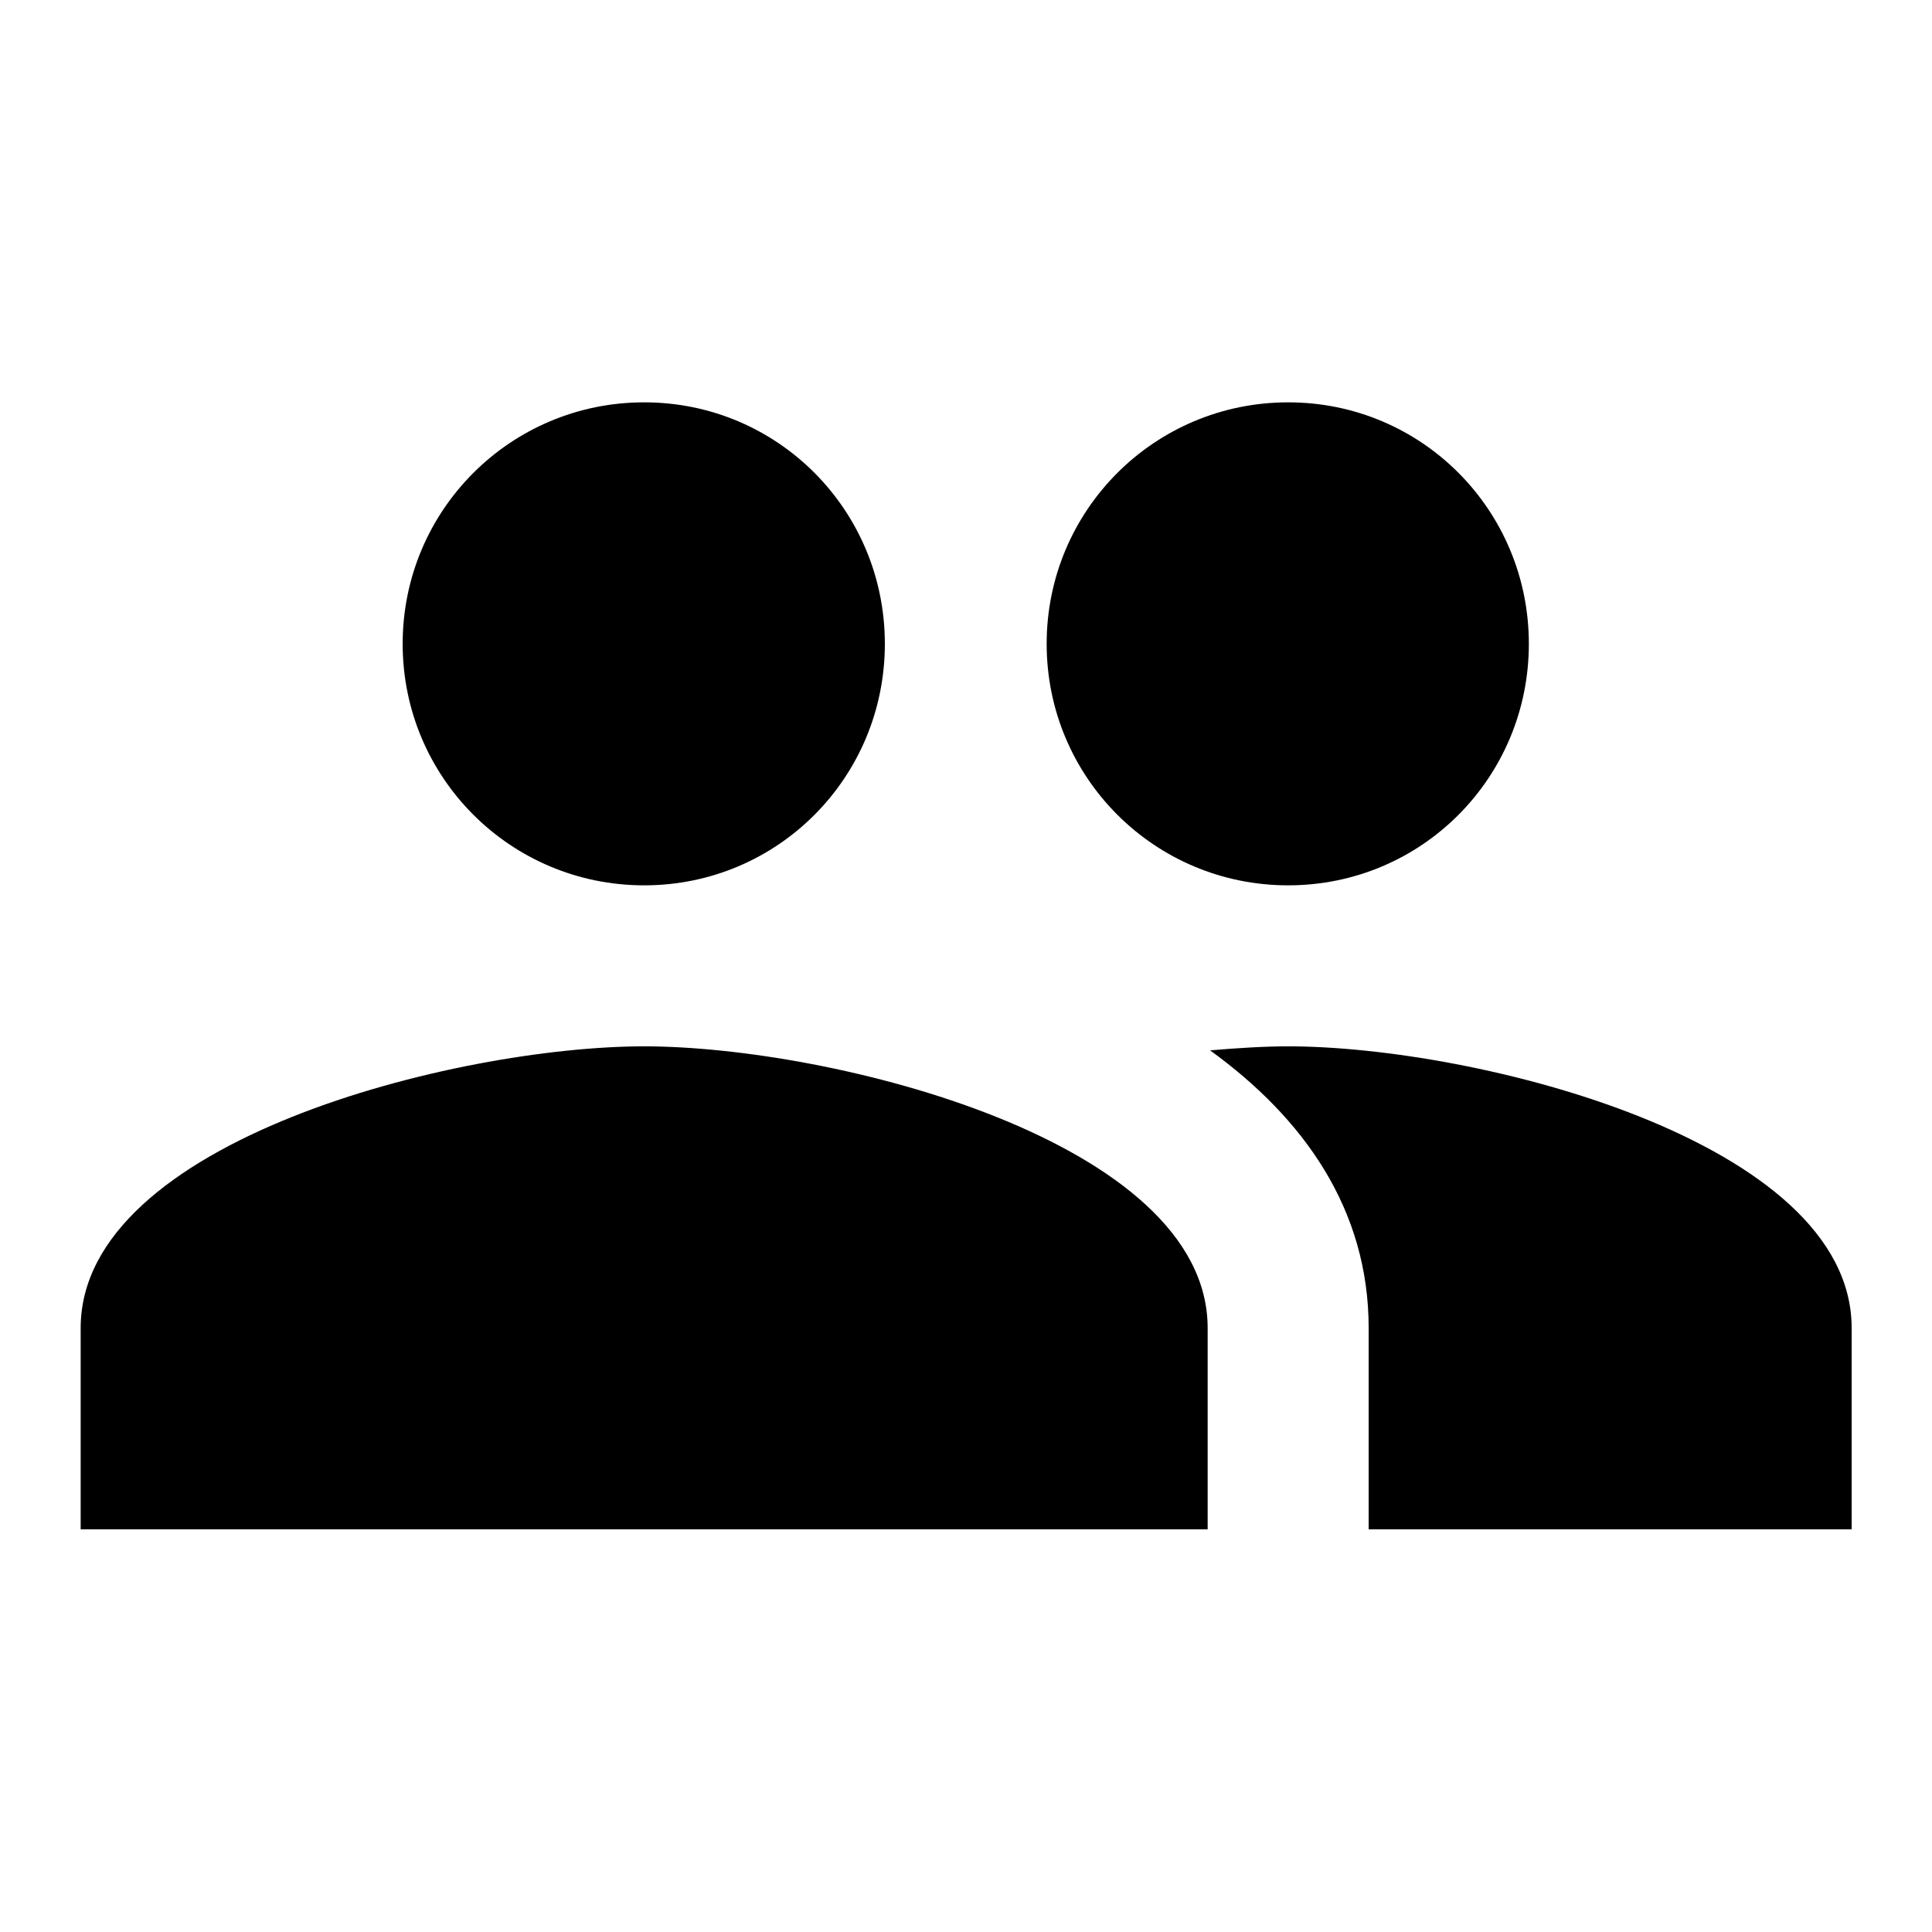
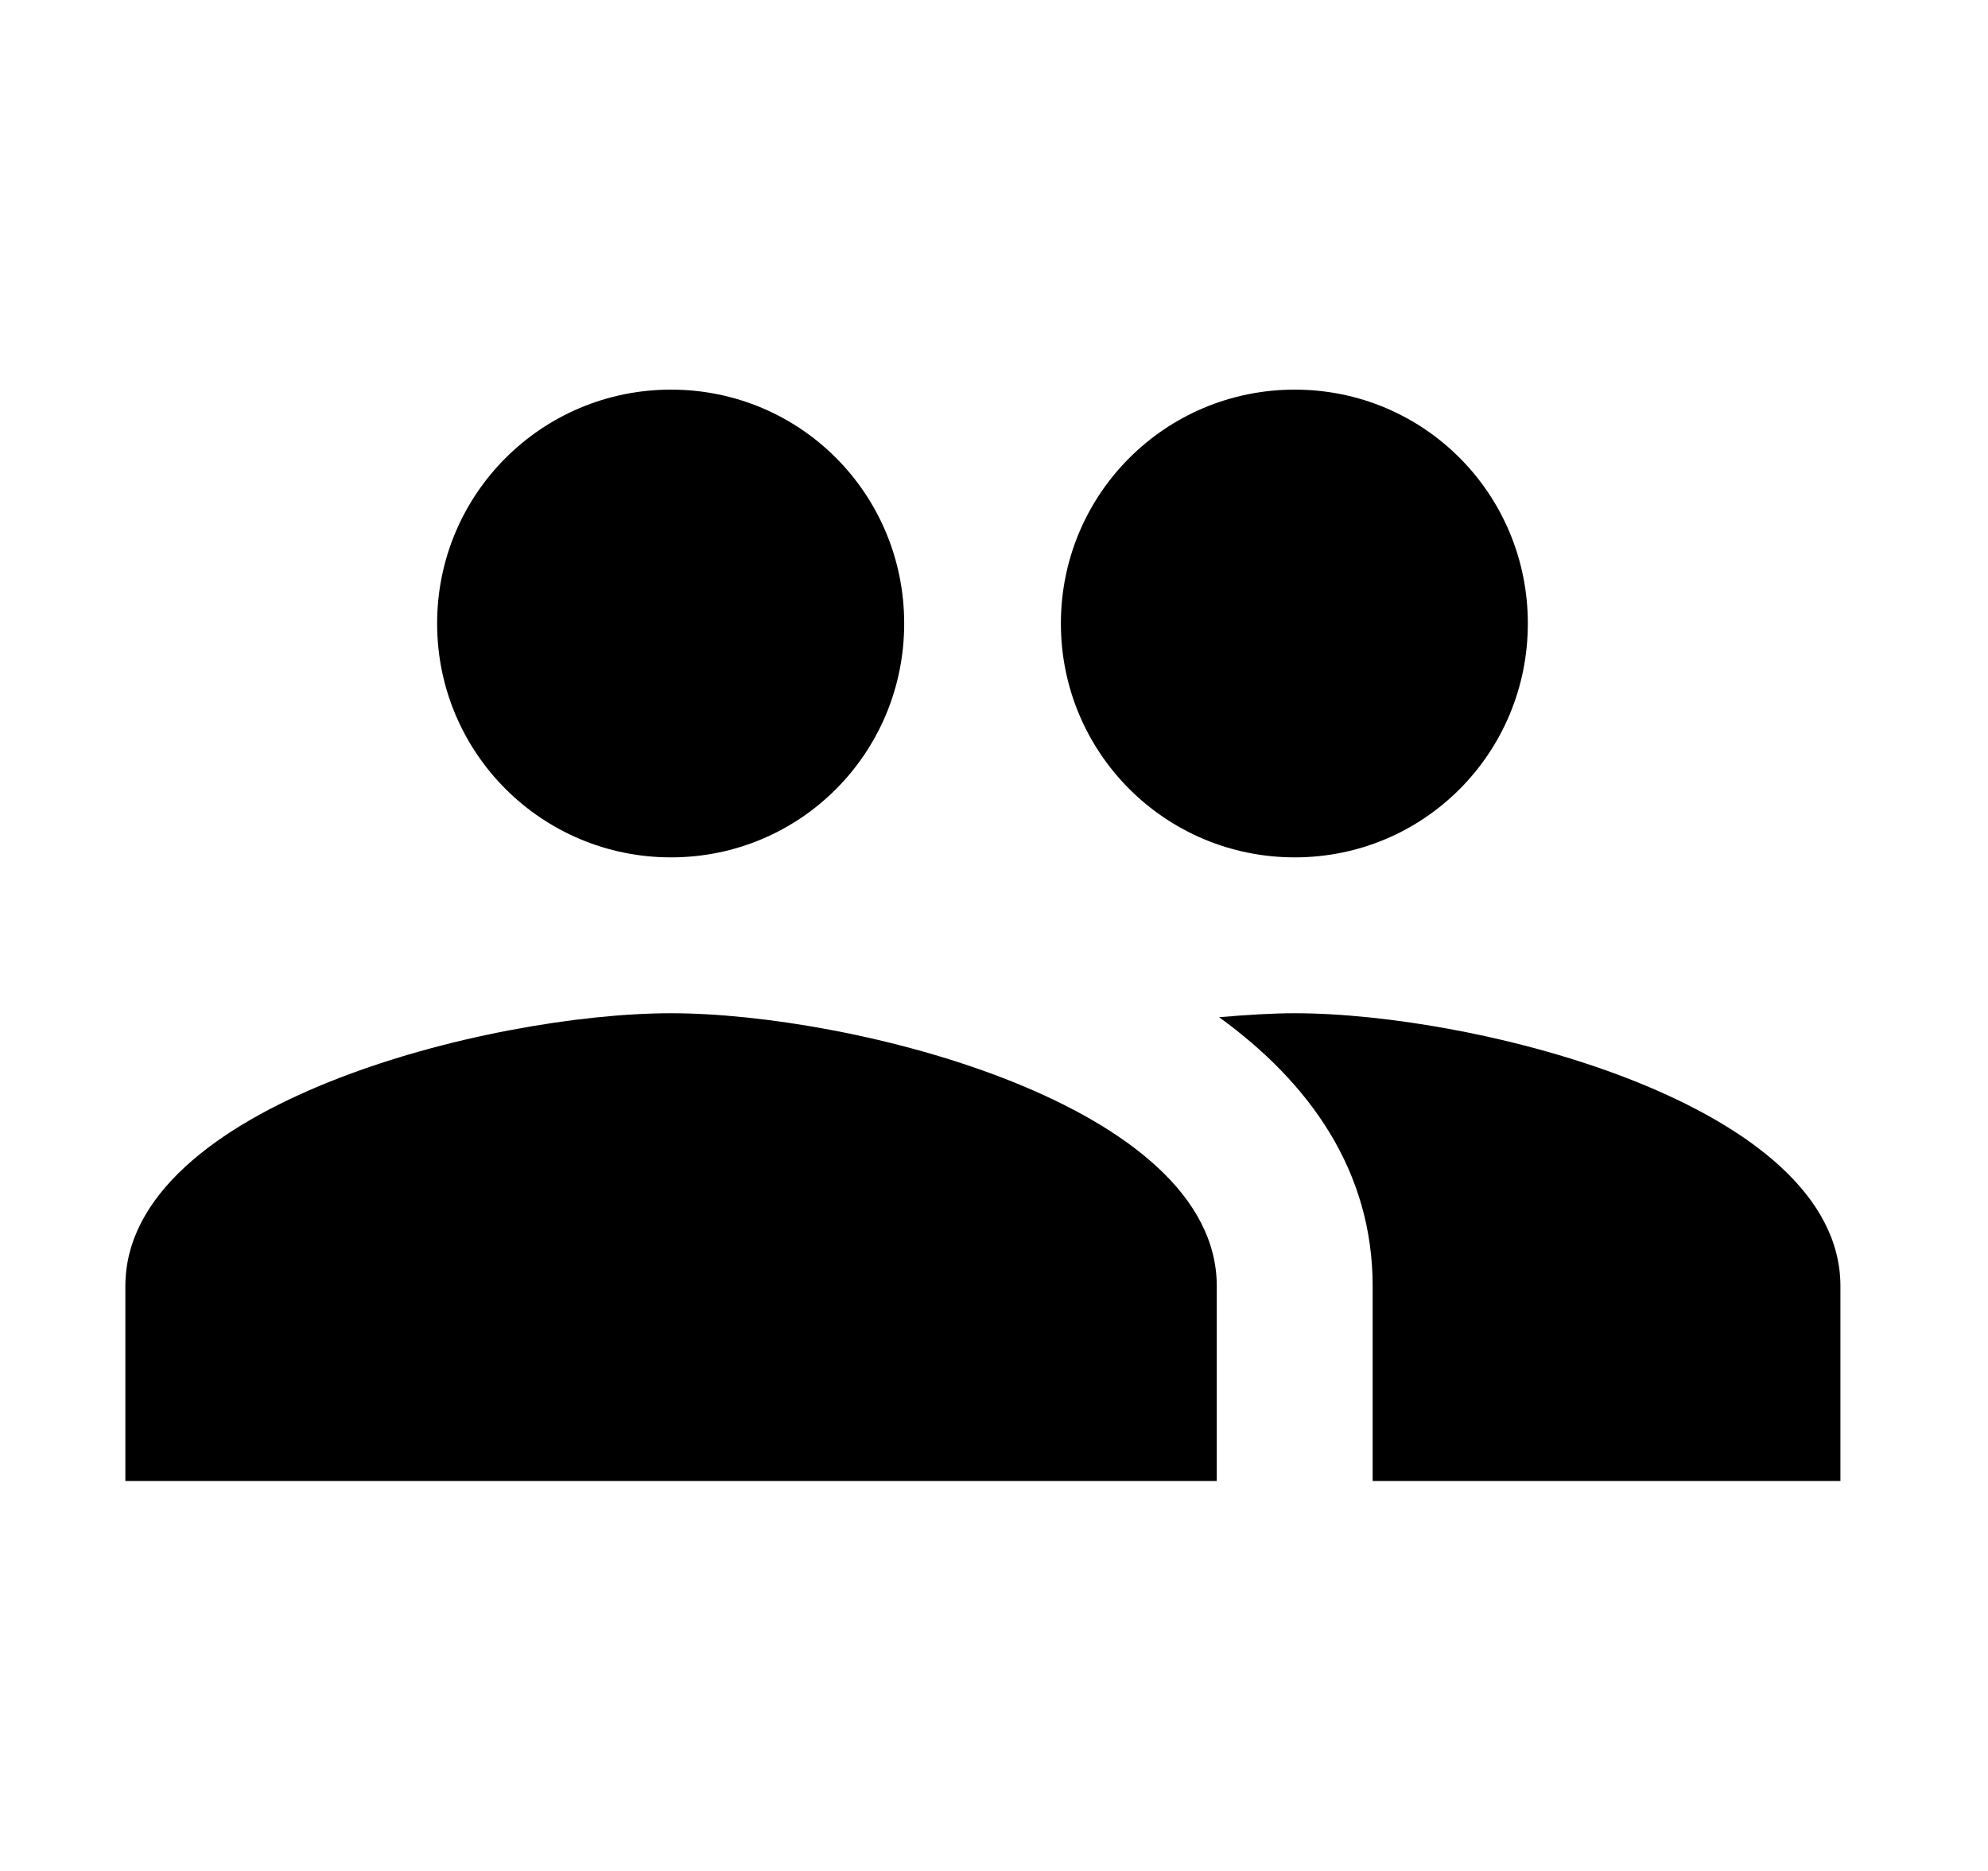
- <svg xmlns="http://www.w3.org/2000/svg" width="24" height="24" viewBox="0 0 24 24" fill="none">
-   <path d="M16.002 10.998C17.662 10.998 18.992 9.658 18.992 7.998C18.992 6.338 17.662 4.998 16.002 4.998C14.342 4.998 13.002 6.338 13.002 7.998C13.002 9.658 14.342 10.998 16.002 10.998ZM8.002 10.998C9.662 10.998 10.992 9.658 10.992 7.998C10.992 6.338 9.662 4.998 8.002 4.998C6.342 4.998 5.002 6.338 5.002 7.998C5.002 9.658 6.342 10.998 8.002 10.998ZM8.002 12.998C5.672 12.998 1.002 14.168 1.002 16.498V18.998H15.002V16.498C15.002 14.168 10.332 12.998 8.002 12.998ZM16.002 12.998C15.712 12.998 15.382 13.018 15.032 13.048C16.192 13.888 17.002 15.018 17.002 16.498V18.998H23.002V16.498C23.002 14.168 18.332 12.998 16.002 12.998Z" fill="black" />
+ <svg xmlns="http://www.w3.org/2000/svg" width="17" height="16" viewBox="0 0 17 16" fill="none">
+   <path d="M11.072 7.332C12.178 7.332 13.065 6.439 13.065 5.332C13.065 4.225 12.178 3.332 11.072 3.332C9.965 3.332 9.072 4.225 9.072 5.332C9.072 6.439 9.965 7.332 11.072 7.332ZM5.738 7.332C6.845 7.332 7.732 6.439 7.732 5.332C7.732 4.225 6.845 3.332 5.738 3.332C4.632 3.332 3.738 4.225 3.738 5.332C3.738 6.439 4.632 7.332 5.738 7.332ZM5.738 8.665C4.185 8.665 1.072 9.445 1.072 10.999V12.665H10.405V10.999C10.405 9.445 7.292 8.665 5.738 8.665ZM11.072 8.665C10.878 8.665 10.658 8.679 10.425 8.699C11.198 9.259 11.738 10.012 11.738 10.999V12.665H15.738V10.999C15.738 9.445 12.625 8.665 11.072 8.665Z" fill="black" />
</svg>
